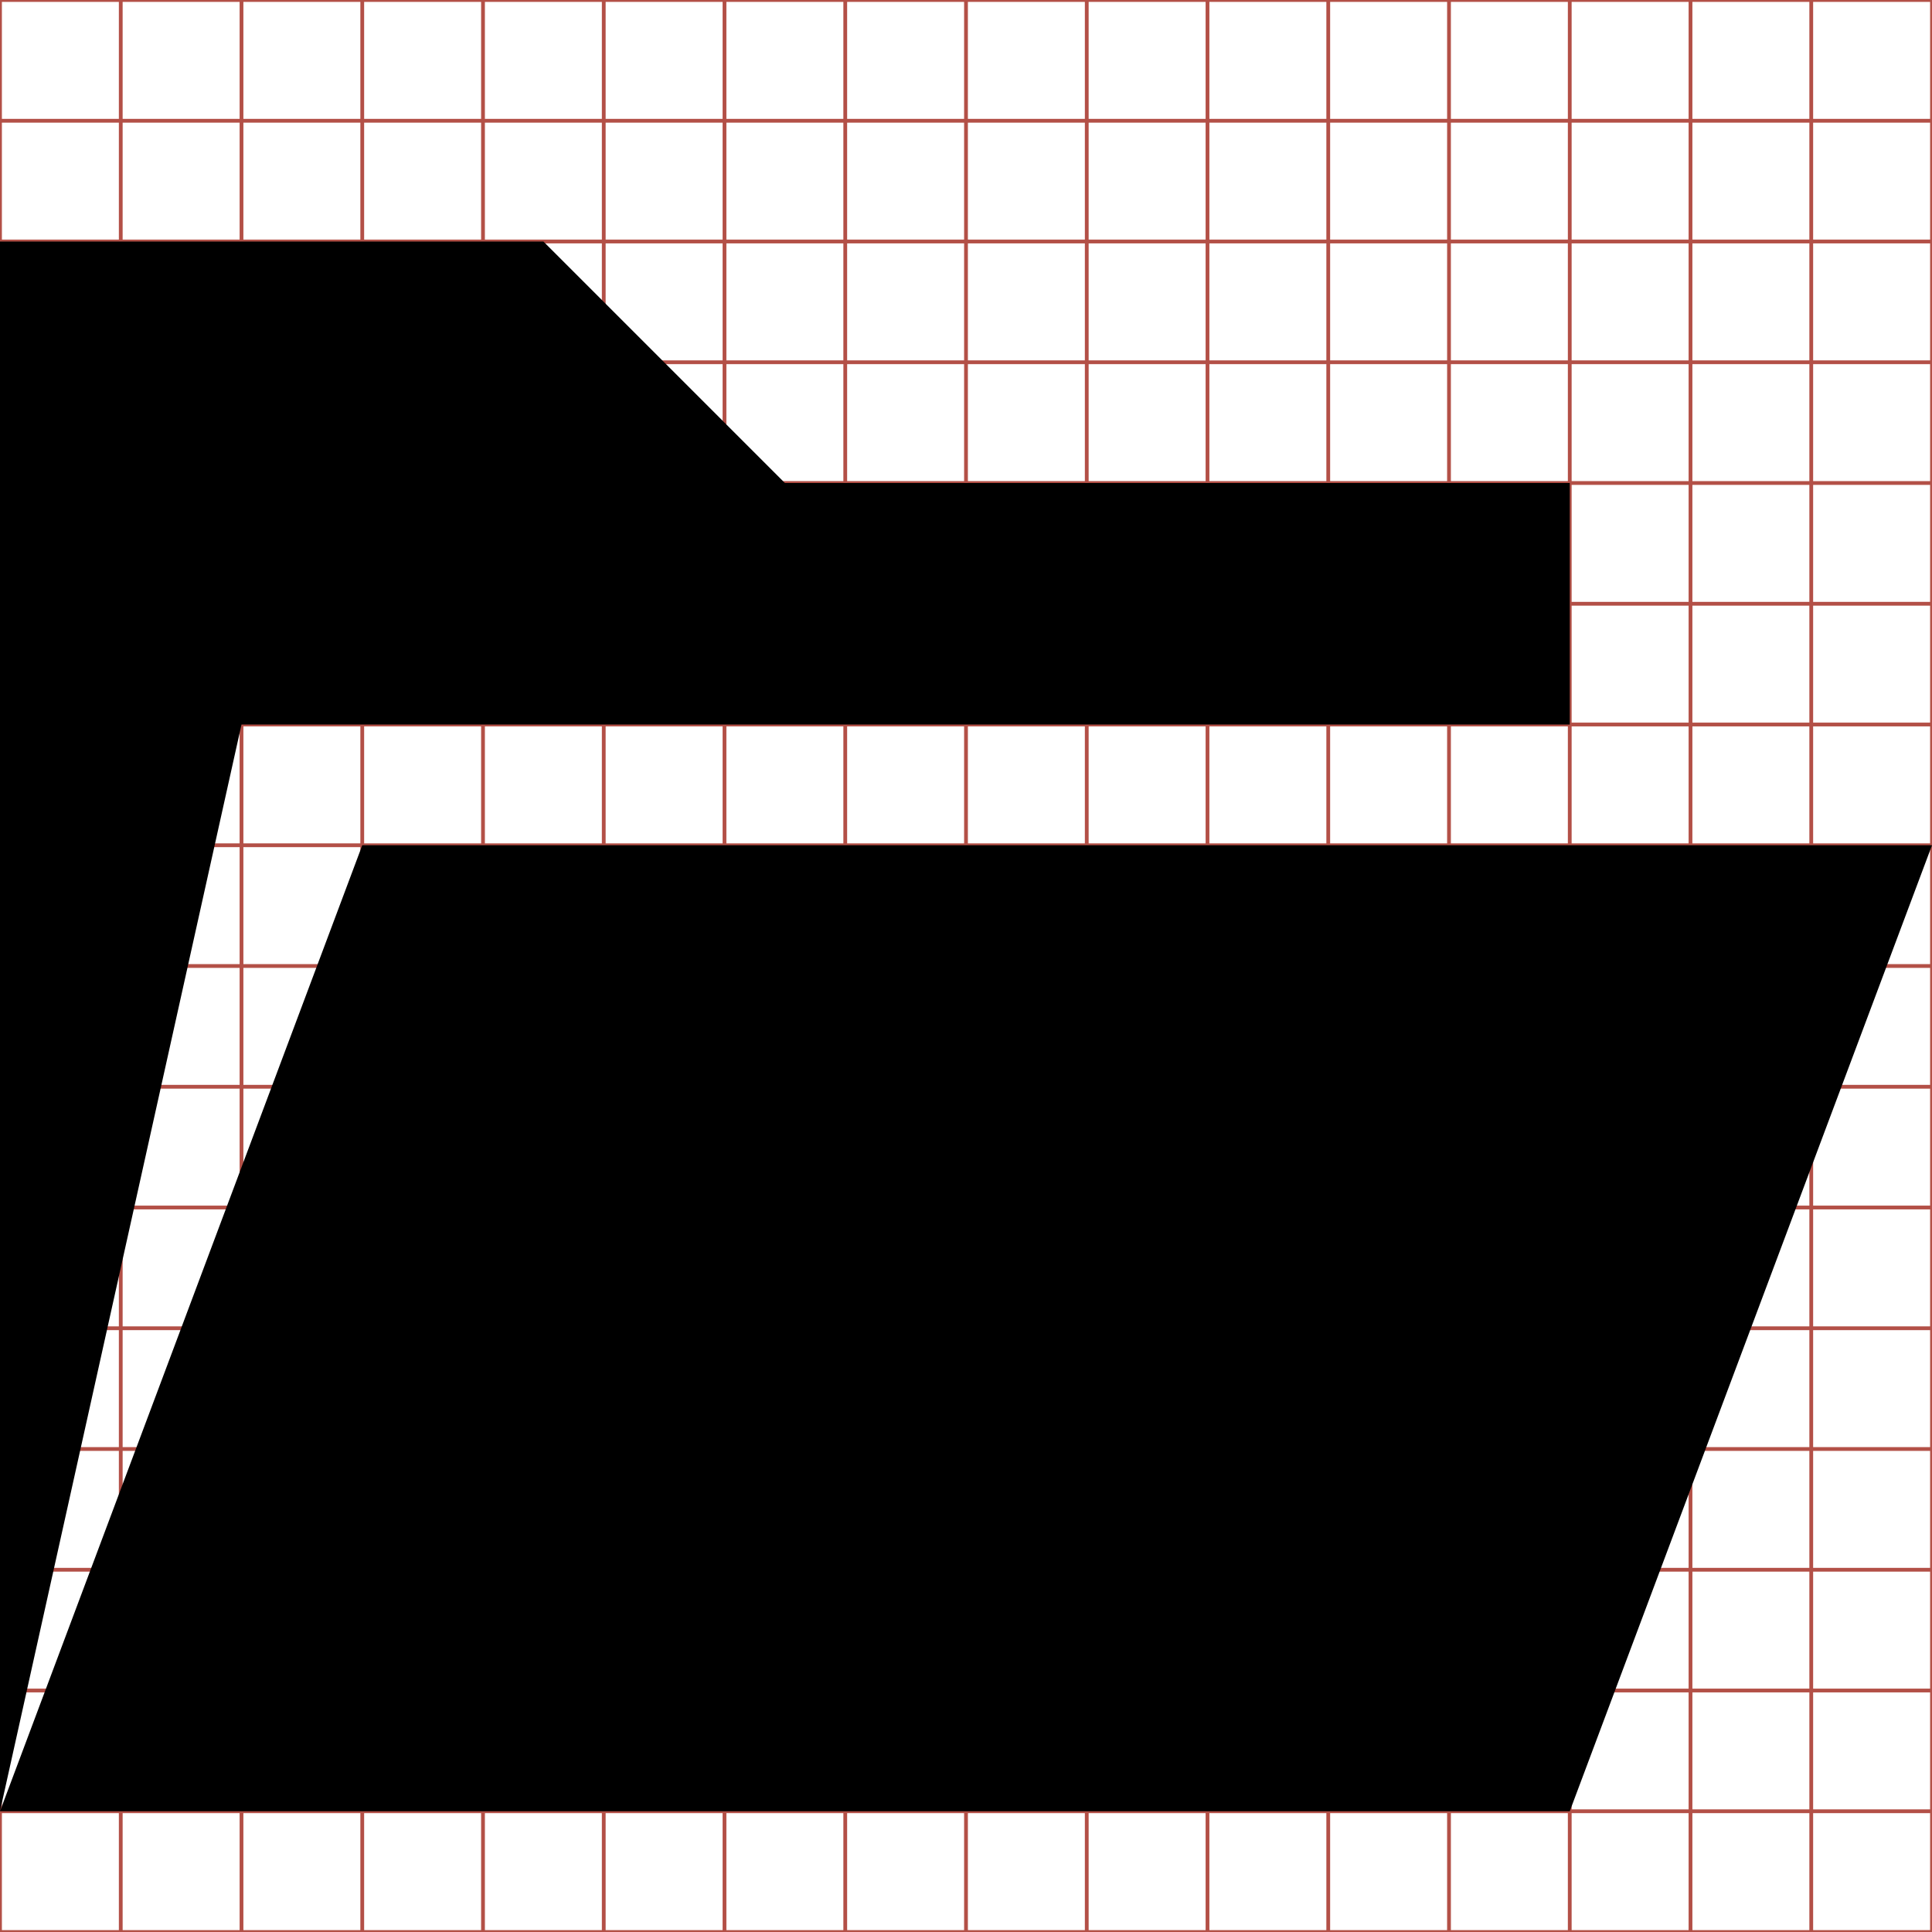
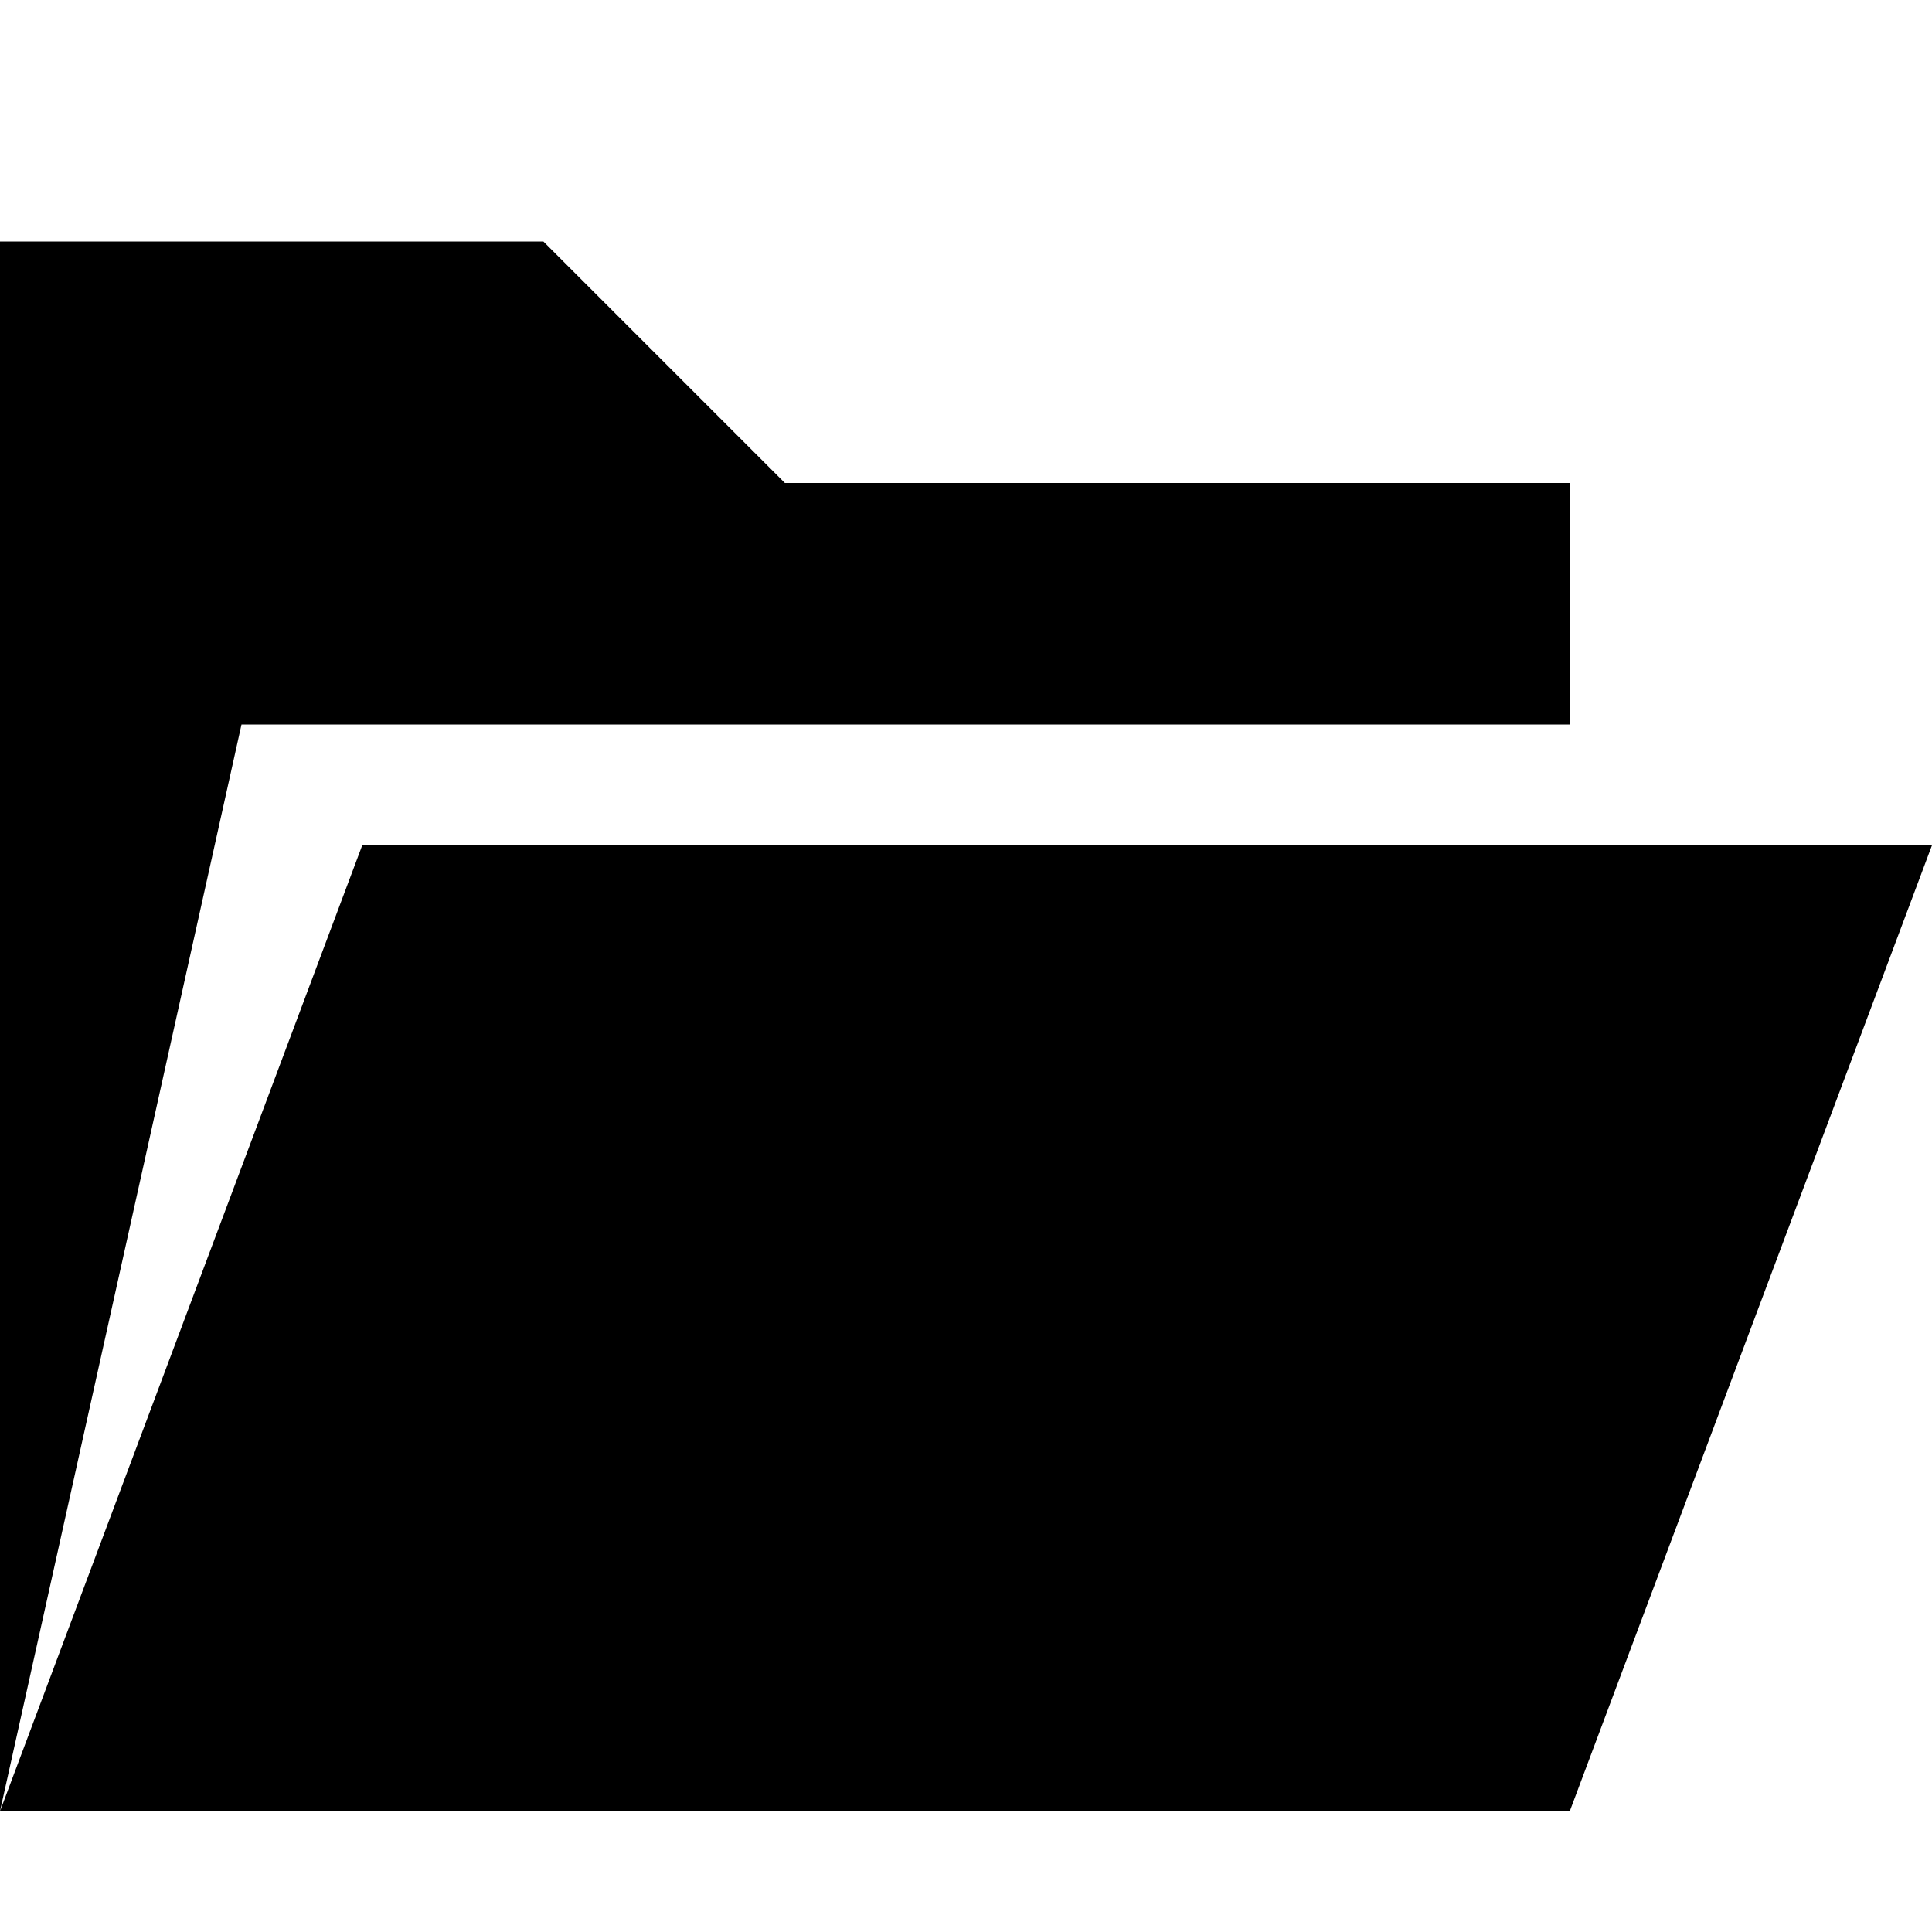
<svg xmlns="http://www.w3.org/2000/svg" width="512" height="512" viewBox="0 0 512 512" fill="#000000">
-   <g class="svgGrid" id="svgGrid">
-     <line stroke-width="1" stroke="#B35047" x1="32" x2="32" y1="0" y2="512" />
-     <line stroke-width="1" stroke="#B35047" x1="64" x2="64" y1="0" y2="512" />
-     <line stroke-width="1" stroke="#B35047" x1="96" x2="96" y1="0" y2="512" />
-     <line stroke-width="1" stroke="#B35047" x1="128" x2="128" y1="0" y2="512" />
-     <line stroke-width="1" stroke="#B35047" x1="160" x2="160" y1="0" y2="512" />
-     <line stroke-width="1" stroke="#B35047" x1="192" x2="192" y1="0" y2="512" />
-     <line stroke-width="1" stroke="#B35047" x1="224" x2="224" y1="0" y2="512" />
-     <line stroke-width="1" stroke="#B35047" x1="256" x2="256" y1="0" y2="512" />
-     <line stroke-width="1" stroke="#B35047" x1="288" x2="288" y1="0" y2="512" />
-     <line stroke-width="1" stroke="#B35047" x1="320" x2="320" y1="0" y2="512" />
-     <line stroke-width="1" stroke="#B35047" x1="352" x2="352" y1="0" y2="512" />
-     <line stroke-width="1" stroke="#B35047" x1="384" x2="384" y1="0" y2="512" />
-     <line stroke-width="1" stroke="#B35047" x1="416" x2="416" y1="0" y2="512" />
-     <line stroke-width="1" stroke="#B35047" x1="448" x2="448" y1="0" y2="512" />
-     <line stroke-width="1" stroke="#B35047" x1="480" x2="480" y1="0" y2="512" />
-     <line stroke-width="1" stroke="#B35047" x1="0" x2="512" y1="32" y2="32" />
-     <line stroke-width="1" stroke="#B35047" x1="0" x2="512" y1="64" y2="64" />
-     <line stroke-width="1" stroke="#B35047" x1="0" x2="512" y1="96" y2="96" />
-     <line stroke-width="1" stroke="#B35047" x1="0" x2="512" y1="128" y2="128" />
-     <line stroke-width="1" stroke="#B35047" x1="0" x2="512" y1="160" y2="160" />
-     <line stroke-width="1" stroke="#B35047" x1="0" x2="512" y1="192" y2="192" />
-     <line stroke-width="1" stroke="#B35047" x1="0" x2="512" y1="224" y2="224" />
-     <line stroke-width="1" stroke="#B35047" x1="0" x2="512" y1="256" y2="256" />
-     <line stroke-width="1" stroke="#B35047" x1="0" x2="512" y1="288" y2="288" />
-     <line stroke-width="1" stroke="#B35047" x1="0" x2="512" y1="320" y2="320" />
-     <line stroke-width="1" stroke="#B35047" x1="0" x2="512" y1="352" y2="352" />
-     <line stroke-width="1" stroke="#B35047" x1="0" x2="512" y1="384" y2="384" />
-     <line stroke-width="1" stroke="#B35047" x1="0" x2="512" y1="416" y2="416" />
-     <line stroke-width="1" stroke="#B35047" x1="0" x2="512" y1="448" y2="448" />
-     <line stroke-width="1" stroke="#B35047" x1="0" x2="512" y1="480" y2="480" />
-     <rect x="0" y="0" width="512" height="512" fill="none" stroke-width="1" stroke="#B35047" />
-   </g>
  <path d="M 416.00,480.00L 512.00,224.00L 96.00,224.00L0.00,480.00 zM 64.00,192.00 L 0.00,480.00 L 0.00,64.00 L 144.00,64.00 L 208.00,128.00 L 416.00,128.00 L 416.00,192.00 Z" />
</svg>
